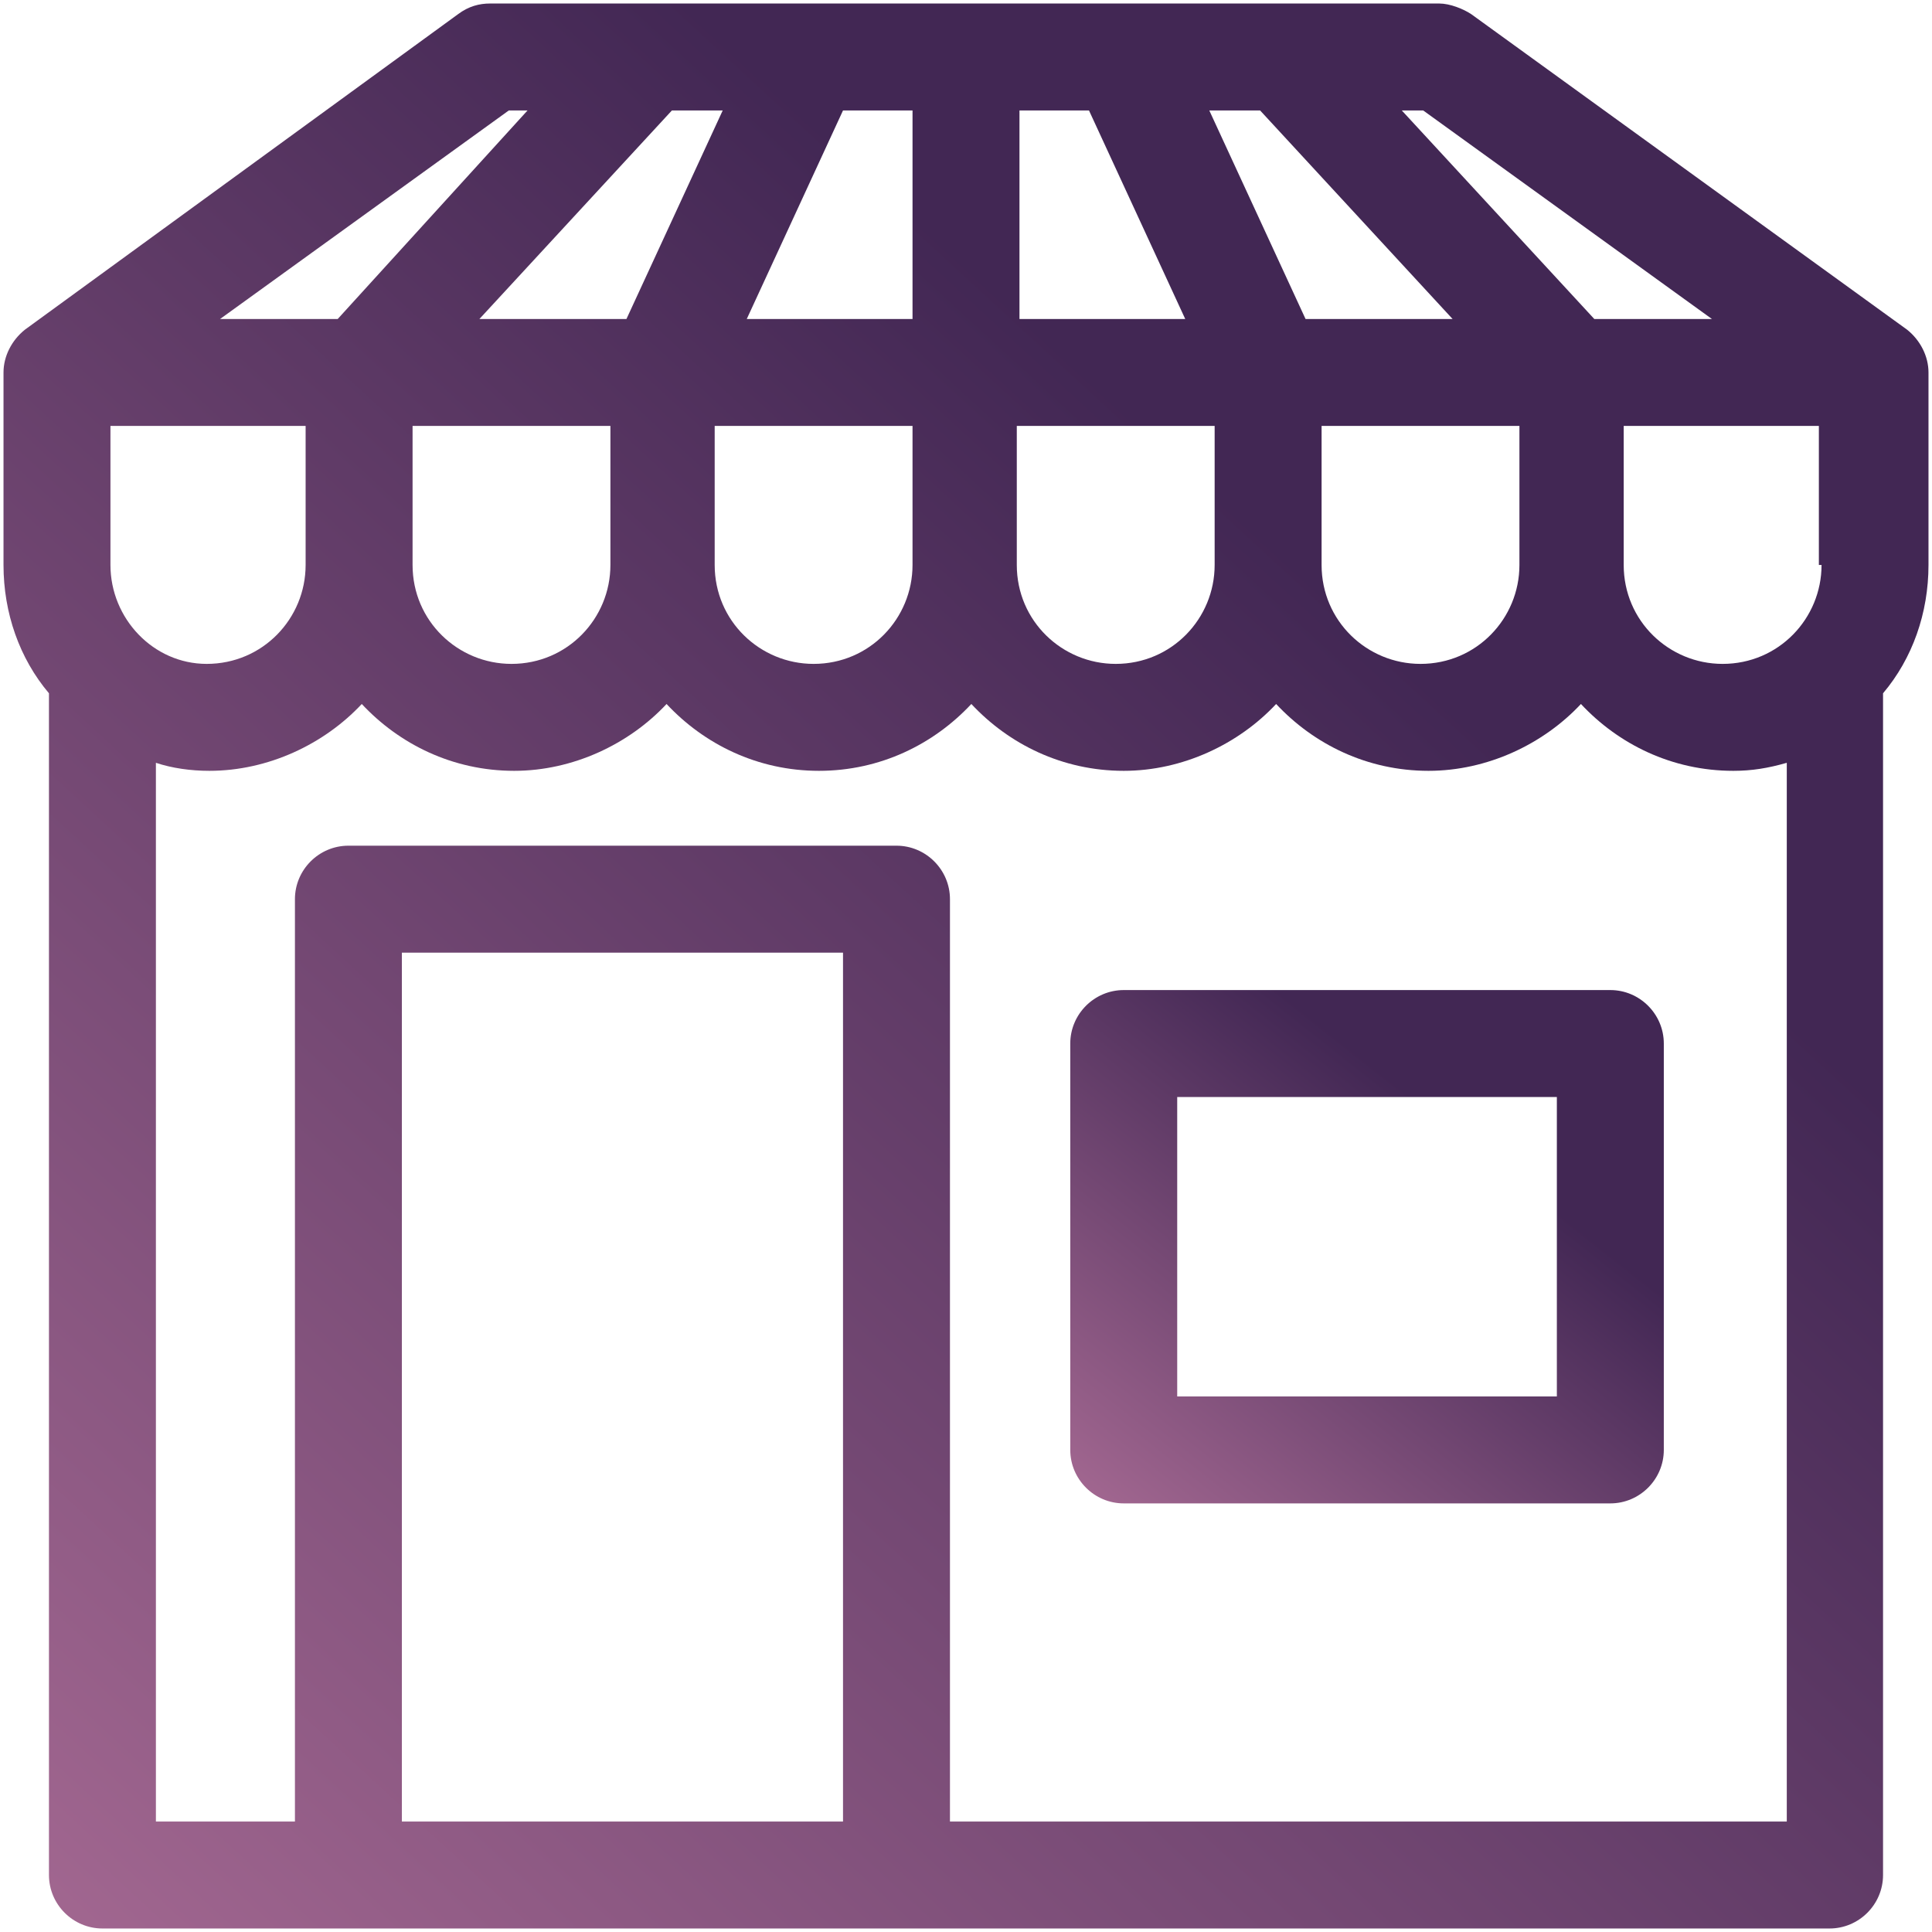
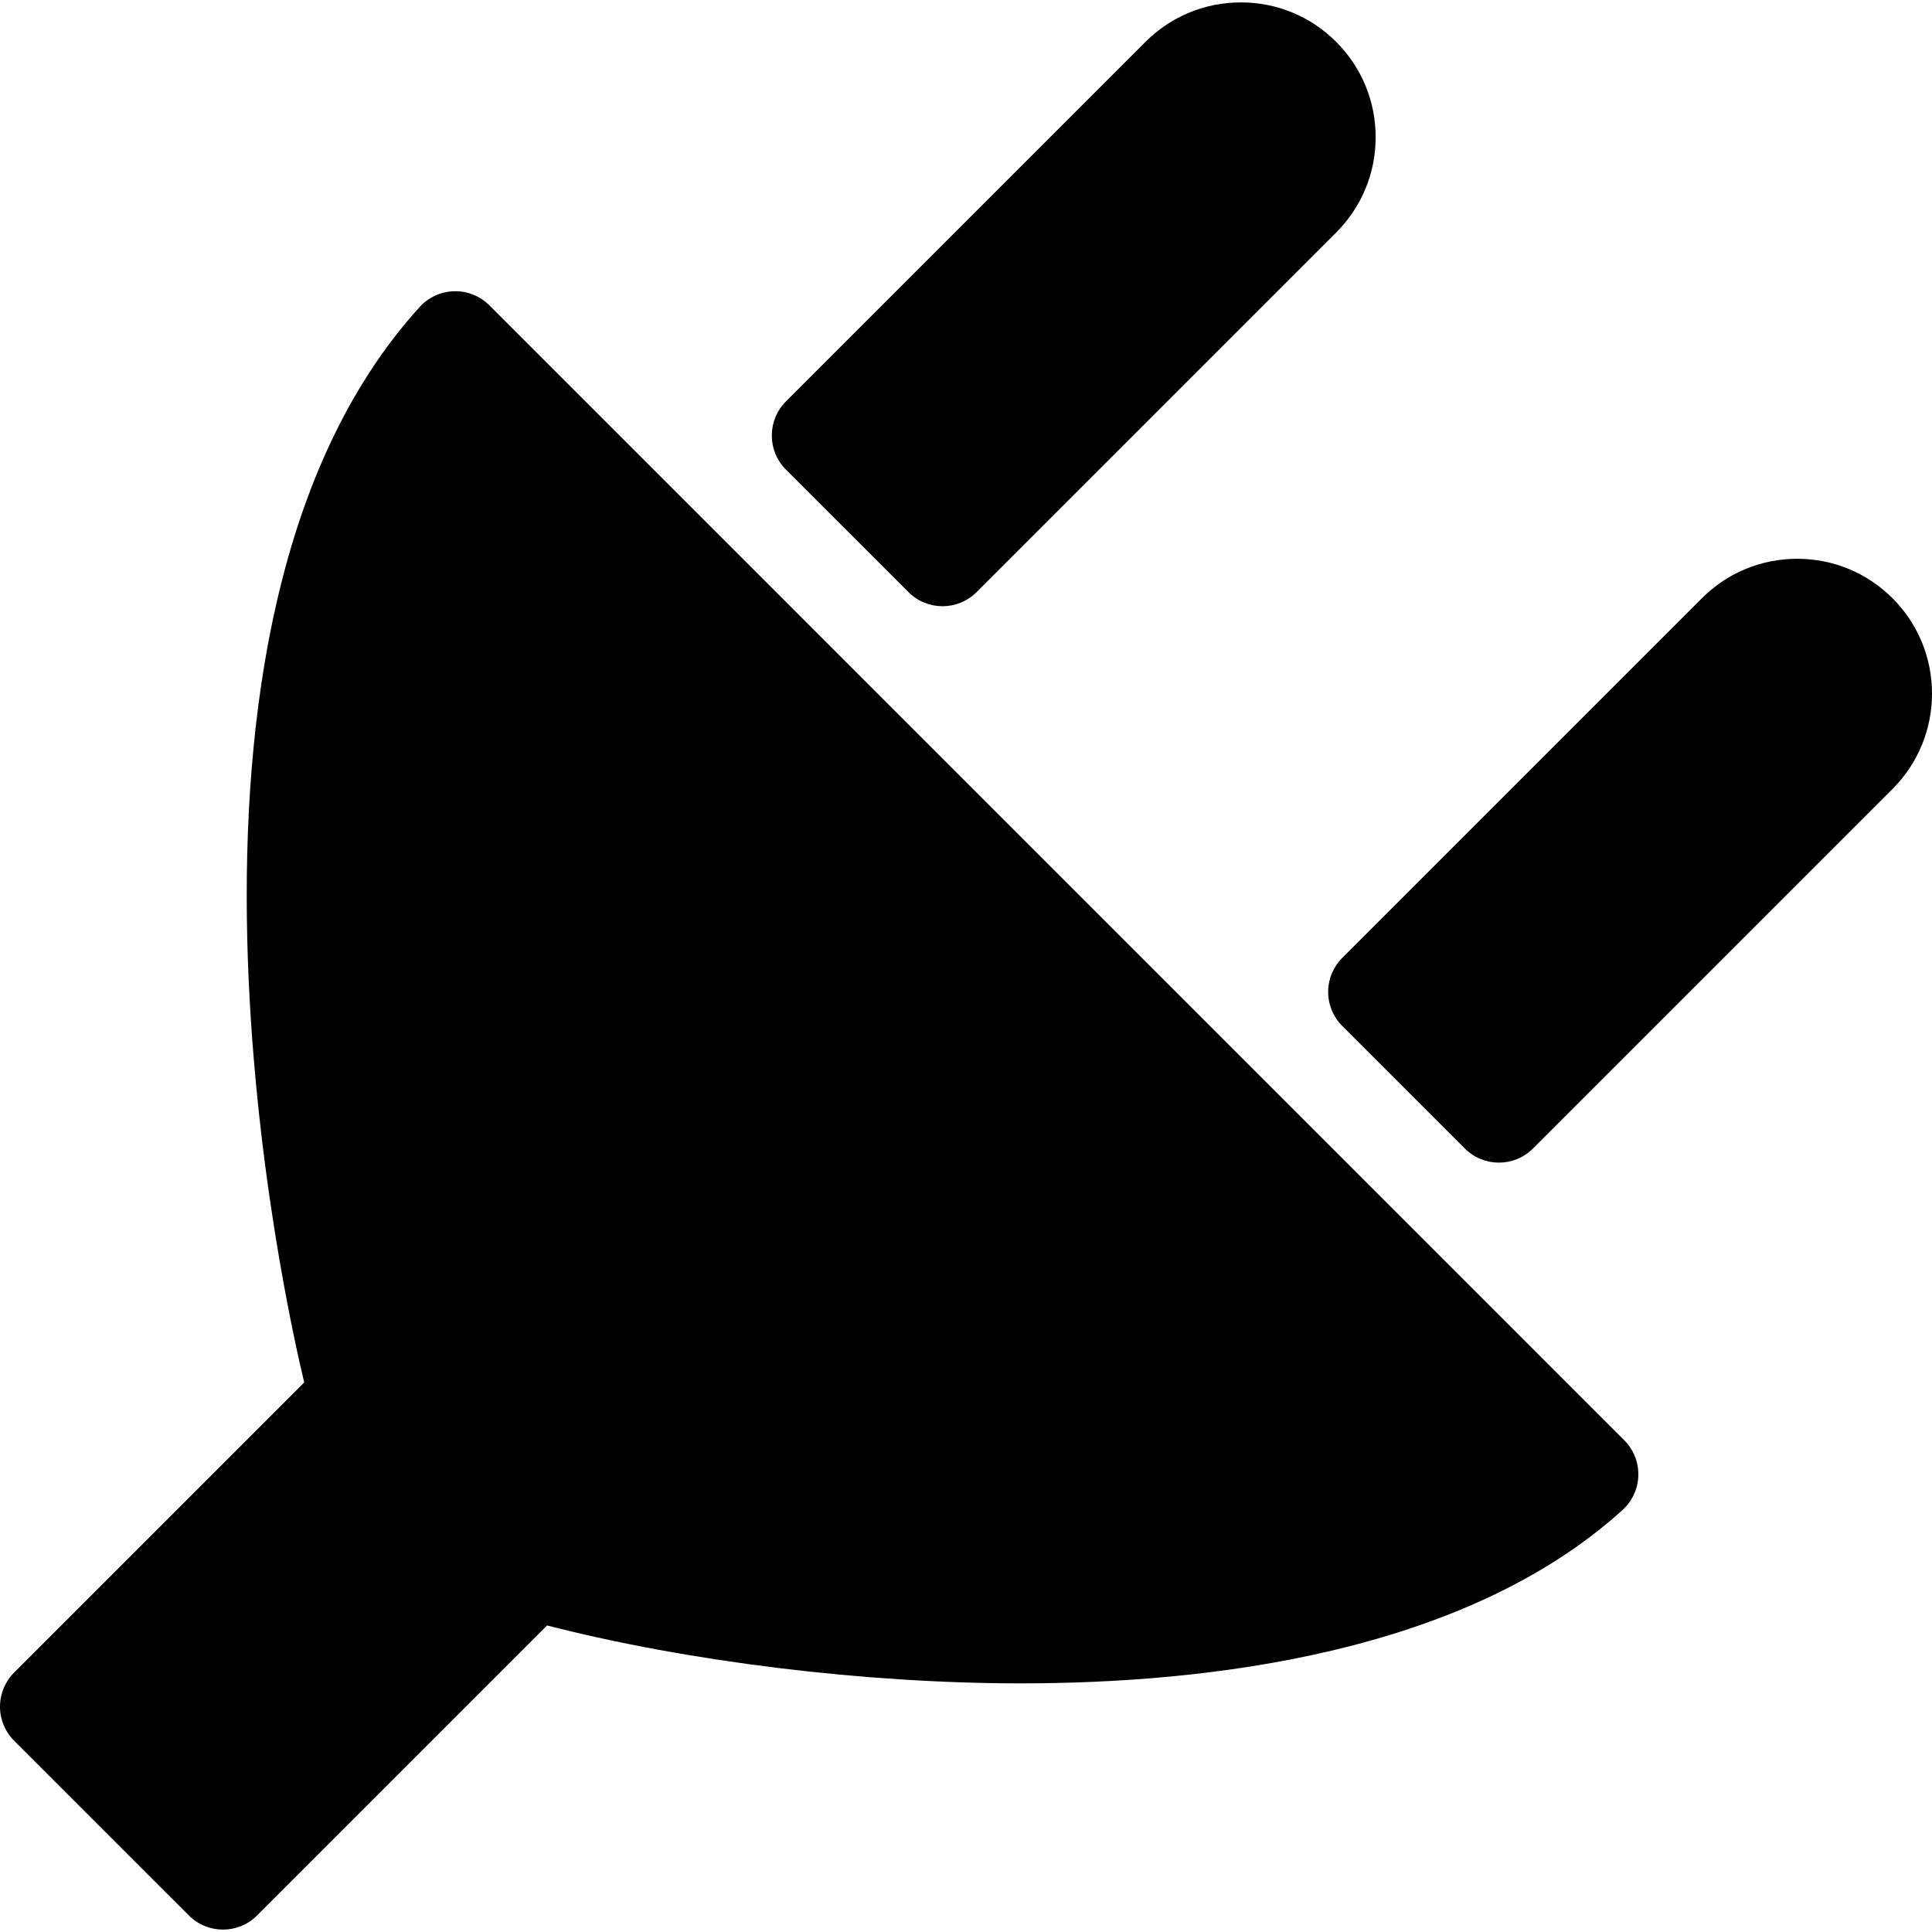
- <svg xmlns="http://www.w3.org/2000/svg" width="196px" height="196px" viewBox="0 0 196 196" version="1.1">
-   <defs>
-     <linearGradient x1="-2.585%" y1="106.817%" x2="67.962%" y2="30.181%" id="linearGradient-1">
-       <stop stop-color="#AB6D96" offset="0%" />
-       <stop stop-color="#422754" offset="100%" />
-     </linearGradient>
-   </defs>
-   <g id="Page-1" stroke="none" stroke-width="1" fill="none" fill-rule="evenodd">
-     <g id="Group" fill="url(#linearGradient-1)">
-       <path d="M195.644,37.786 C195.644,36.159 194.83,34.532 193.474,33.447 L149.263,1.441 C148.449,0.899 147.093,0.356 146.008,0.356 L49.721,0.356 C48.636,0.356 47.551,0.627 46.466,1.441 L2.526,33.447 C1.17,34.532 0.356,36.159 0.356,37.786 L0.356,57.315 C0.356,62.197 1.984,66.808 4.967,70.334 L4.967,190.219 C4.967,193.203 7.408,195.644 10.392,195.644 L185.608,195.644 C188.592,195.644 191.033,193.203 191.033,190.219 L191.033,70.334 C194.016,66.808 195.644,62.197 195.644,57.315 L195.644,37.786 L195.644,37.786 Z M144.381,11.205 L173.674,32.362 L161.74,32.362 L142.211,11.205 L144.381,11.205 L144.381,11.205 Z M154.145,43.211 L154.145,57.315 C154.145,62.74 149.805,67.351 144.11,67.351 C138.685,67.351 134.074,63.011 134.074,57.315 L134.074,43.211 L154.145,43.211 L154.145,43.211 Z M127.836,11.205 L147.364,32.362 L132.447,32.362 L122.682,11.205 L127.836,11.205 L127.836,11.205 Z M103.425,11.205 L110.477,11.205 L120.241,32.362 L103.425,32.362 L103.425,11.205 L103.425,11.205 Z M103.425,43.211 L123.225,43.211 L123.225,57.315 C123.225,62.74 118.885,67.351 113.189,67.351 C107.764,67.351 103.153,63.011 103.153,57.315 L103.153,43.211 L103.425,43.211 Z M85.523,11.205 L92.575,11.205 L92.575,32.362 L75.759,32.362 L85.523,11.205 L85.523,11.205 Z M92.575,43.211 L92.575,57.315 C92.575,62.74 88.236,67.351 82.54,67.351 C77.115,67.351 72.504,63.011 72.504,57.315 L72.504,43.211 L92.575,43.211 L92.575,43.211 Z M68.164,11.205 L73.318,11.205 L63.553,32.362 L48.636,32.362 L68.164,11.205 L68.164,11.205 Z M61.926,43.211 L61.926,57.315 C61.926,62.74 57.586,67.351 51.89,67.351 C46.466,67.351 41.855,63.011 41.855,57.315 L41.855,43.211 L61.926,43.211 L61.926,43.211 Z M51.619,11.205 L53.518,11.205 L34.26,32.362 L22.326,32.362 L51.619,11.205 L51.619,11.205 Z M11.205,57.315 L11.205,43.211 L31.005,43.211 L31.005,57.315 C31.005,62.74 26.666,67.351 20.97,67.351 C15.545,67.351 11.205,62.74 11.205,57.315 L11.205,57.315 Z M85.523,184.795 L40.77,184.795 L40.77,96.644 L85.523,96.644 L85.523,184.795 L85.523,184.795 Z M180.184,184.795 L96.373,184.795 L96.373,91.219 C96.373,88.236 93.932,85.795 90.948,85.795 L35.345,85.795 C32.362,85.795 29.921,88.236 29.921,91.219 L29.921,184.795 L15.816,184.795 L15.816,77.386 C17.444,77.929 19.342,78.2 21.241,78.2 C27.208,78.2 32.904,75.488 36.701,71.419 C40.499,75.488 45.923,78.2 52.162,78.2 C58.129,78.2 63.825,75.488 67.622,71.419 C71.419,75.488 76.844,78.2 83.082,78.2 C89.321,78.2 94.745,75.488 98.542,71.419 C102.34,75.488 107.764,78.2 114.003,78.2 C119.97,78.2 125.666,75.488 129.463,71.419 C133.26,75.488 138.685,78.2 144.923,78.2 C150.89,78.2 156.586,75.488 160.384,71.419 C164.181,75.488 169.605,78.2 175.844,78.2 C177.742,78.2 179.37,77.929 181.268,77.386 L181.268,184.795 L180.184,184.795 Z M184.795,57.315 C184.795,62.74 180.455,67.351 174.759,67.351 C169.334,67.351 164.723,63.011 164.723,57.315 L164.723,43.211 L184.523,43.211 L184.523,57.315 L184.795,57.315 Z" id="Shape" />
-       <path d="M163.367,100.441 L114.003,100.441 C111.019,100.441 108.578,102.882 108.578,105.866 L108.578,147.093 C108.578,150.077 111.019,152.518 114.003,152.518 L163.367,152.518 C166.351,152.518 168.792,150.077 168.792,147.093 L168.792,105.866 C168.792,102.882 166.351,100.441 163.367,100.441 L163.367,100.441 Z M157.942,141.668 L119.427,141.668 L119.427,111.29 L157.942,111.29 L157.942,141.668 L157.942,141.668 Z" id="Shape" />
+ <svg xmlns="http://www.w3.org/2000/svg" version="1.1" id="Capa_1" x="0px" y="0px" width="99.012px" height="99.012px" viewBox="0 0 99.012 99.012" style="enable-background:new 0 0 99.012 99.012;" xml:space="preserve">
+   <g>
+     <g>
+       <path d="M25.08,15.648c-0.478-0.478-1.135-0.742-1.805-0.723c-0.675,0.017-1.314,0.309-1.768,0.808    c-14.829,16.325-6.762,51.623-5.916,55.115L0.723,85.717C0.26,86.18,0,86.808,0,87.463c0,0.654,0.26,1.283,0.723,1.746    l8.958,8.957c0.482,0.48,1.114,0.723,1.746,0.723c0.631,0,1.264-0.24,1.745-0.723l14.865-14.864    c7.237,1.859,16.289,2.968,24.28,2.968c9.599,0,22.739-1.543,30.836-8.886c0.5-0.454,0.793-1.093,0.809-1.769    c0.018-0.676-0.245-1.328-0.723-1.805L25.08,15.648z" />
+       <path d="M46.557,30.345c0.482,0.482,1.114,0.723,1.746,0.723c0.632,0,1.264-0.241,1.746-0.724l18.428-18.428    c1.305-1.305,2.023-3.04,2.023-4.885c0-1.846-0.719-3.582-2.023-4.886c-1.305-1.305-3.039-2.022-4.885-2.022    c-1.845,0-3.581,0.718-4.887,2.022L40.277,20.574c-0.964,0.964-0.964,2.527,0,3.492L46.557,30.345z" />
+       <path d="M96.99,30.661c-1.305-1.305-3.039-2.024-4.885-2.024c-1.847,0-3.582,0.718-4.886,2.023L68.79,49.089    c-0.464,0.463-0.724,1.091-0.724,1.746s0.26,1.282,0.724,1.746l6.28,6.278c0.481,0.482,1.113,0.724,1.746,0.724    c0.631,0,1.264-0.241,1.746-0.724l18.43-18.429C99.686,37.735,99.686,33.353,96.99,30.661z" />
    </g>
  </g>
+   <g>
+ </g>
+   <g>
+ </g>
+   <g>
+ </g>
+   <g>
+ </g>
+   <g>
+ </g>
+   <g>
+ </g>
+   <g>
+ </g>
+   <g>
+ </g>
+   <g>
+ </g>
+   <g>
+ </g>
+   <g>
+ </g>
+   <g>
+ </g>
+   <g>
+ </g>
+   <g>
+ </g>
+   <g>
+ </g>
</svg>
